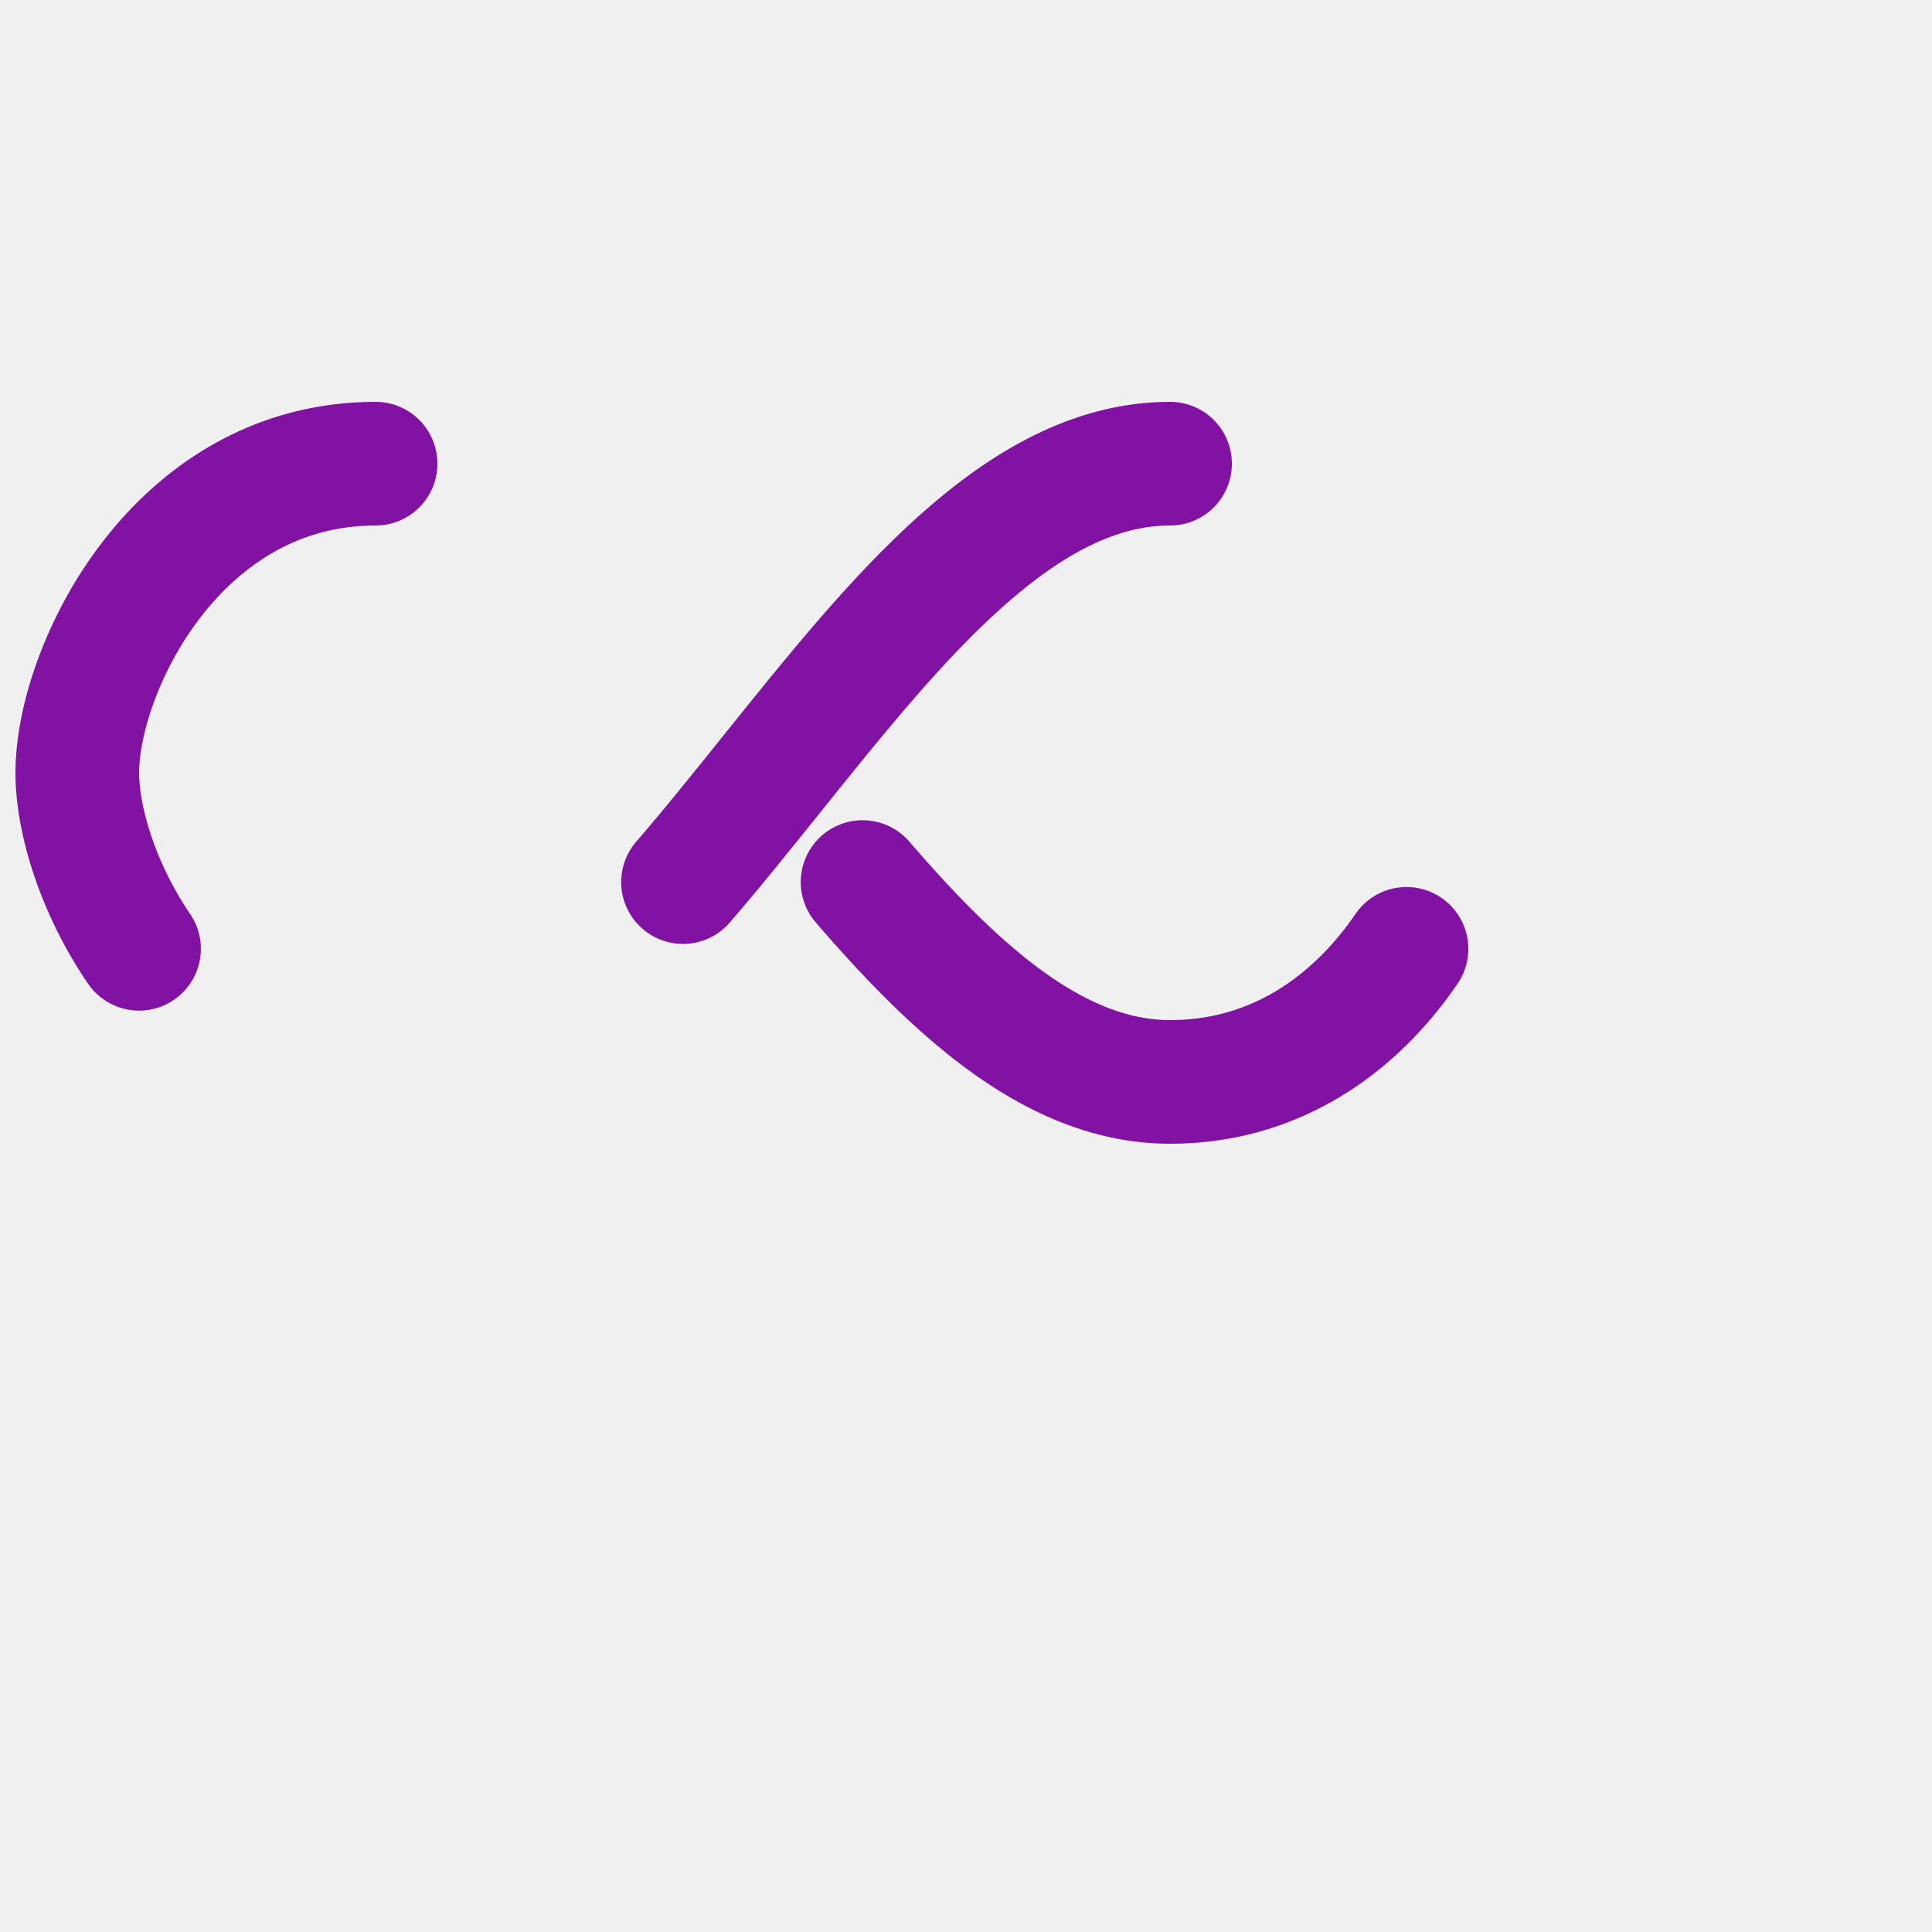
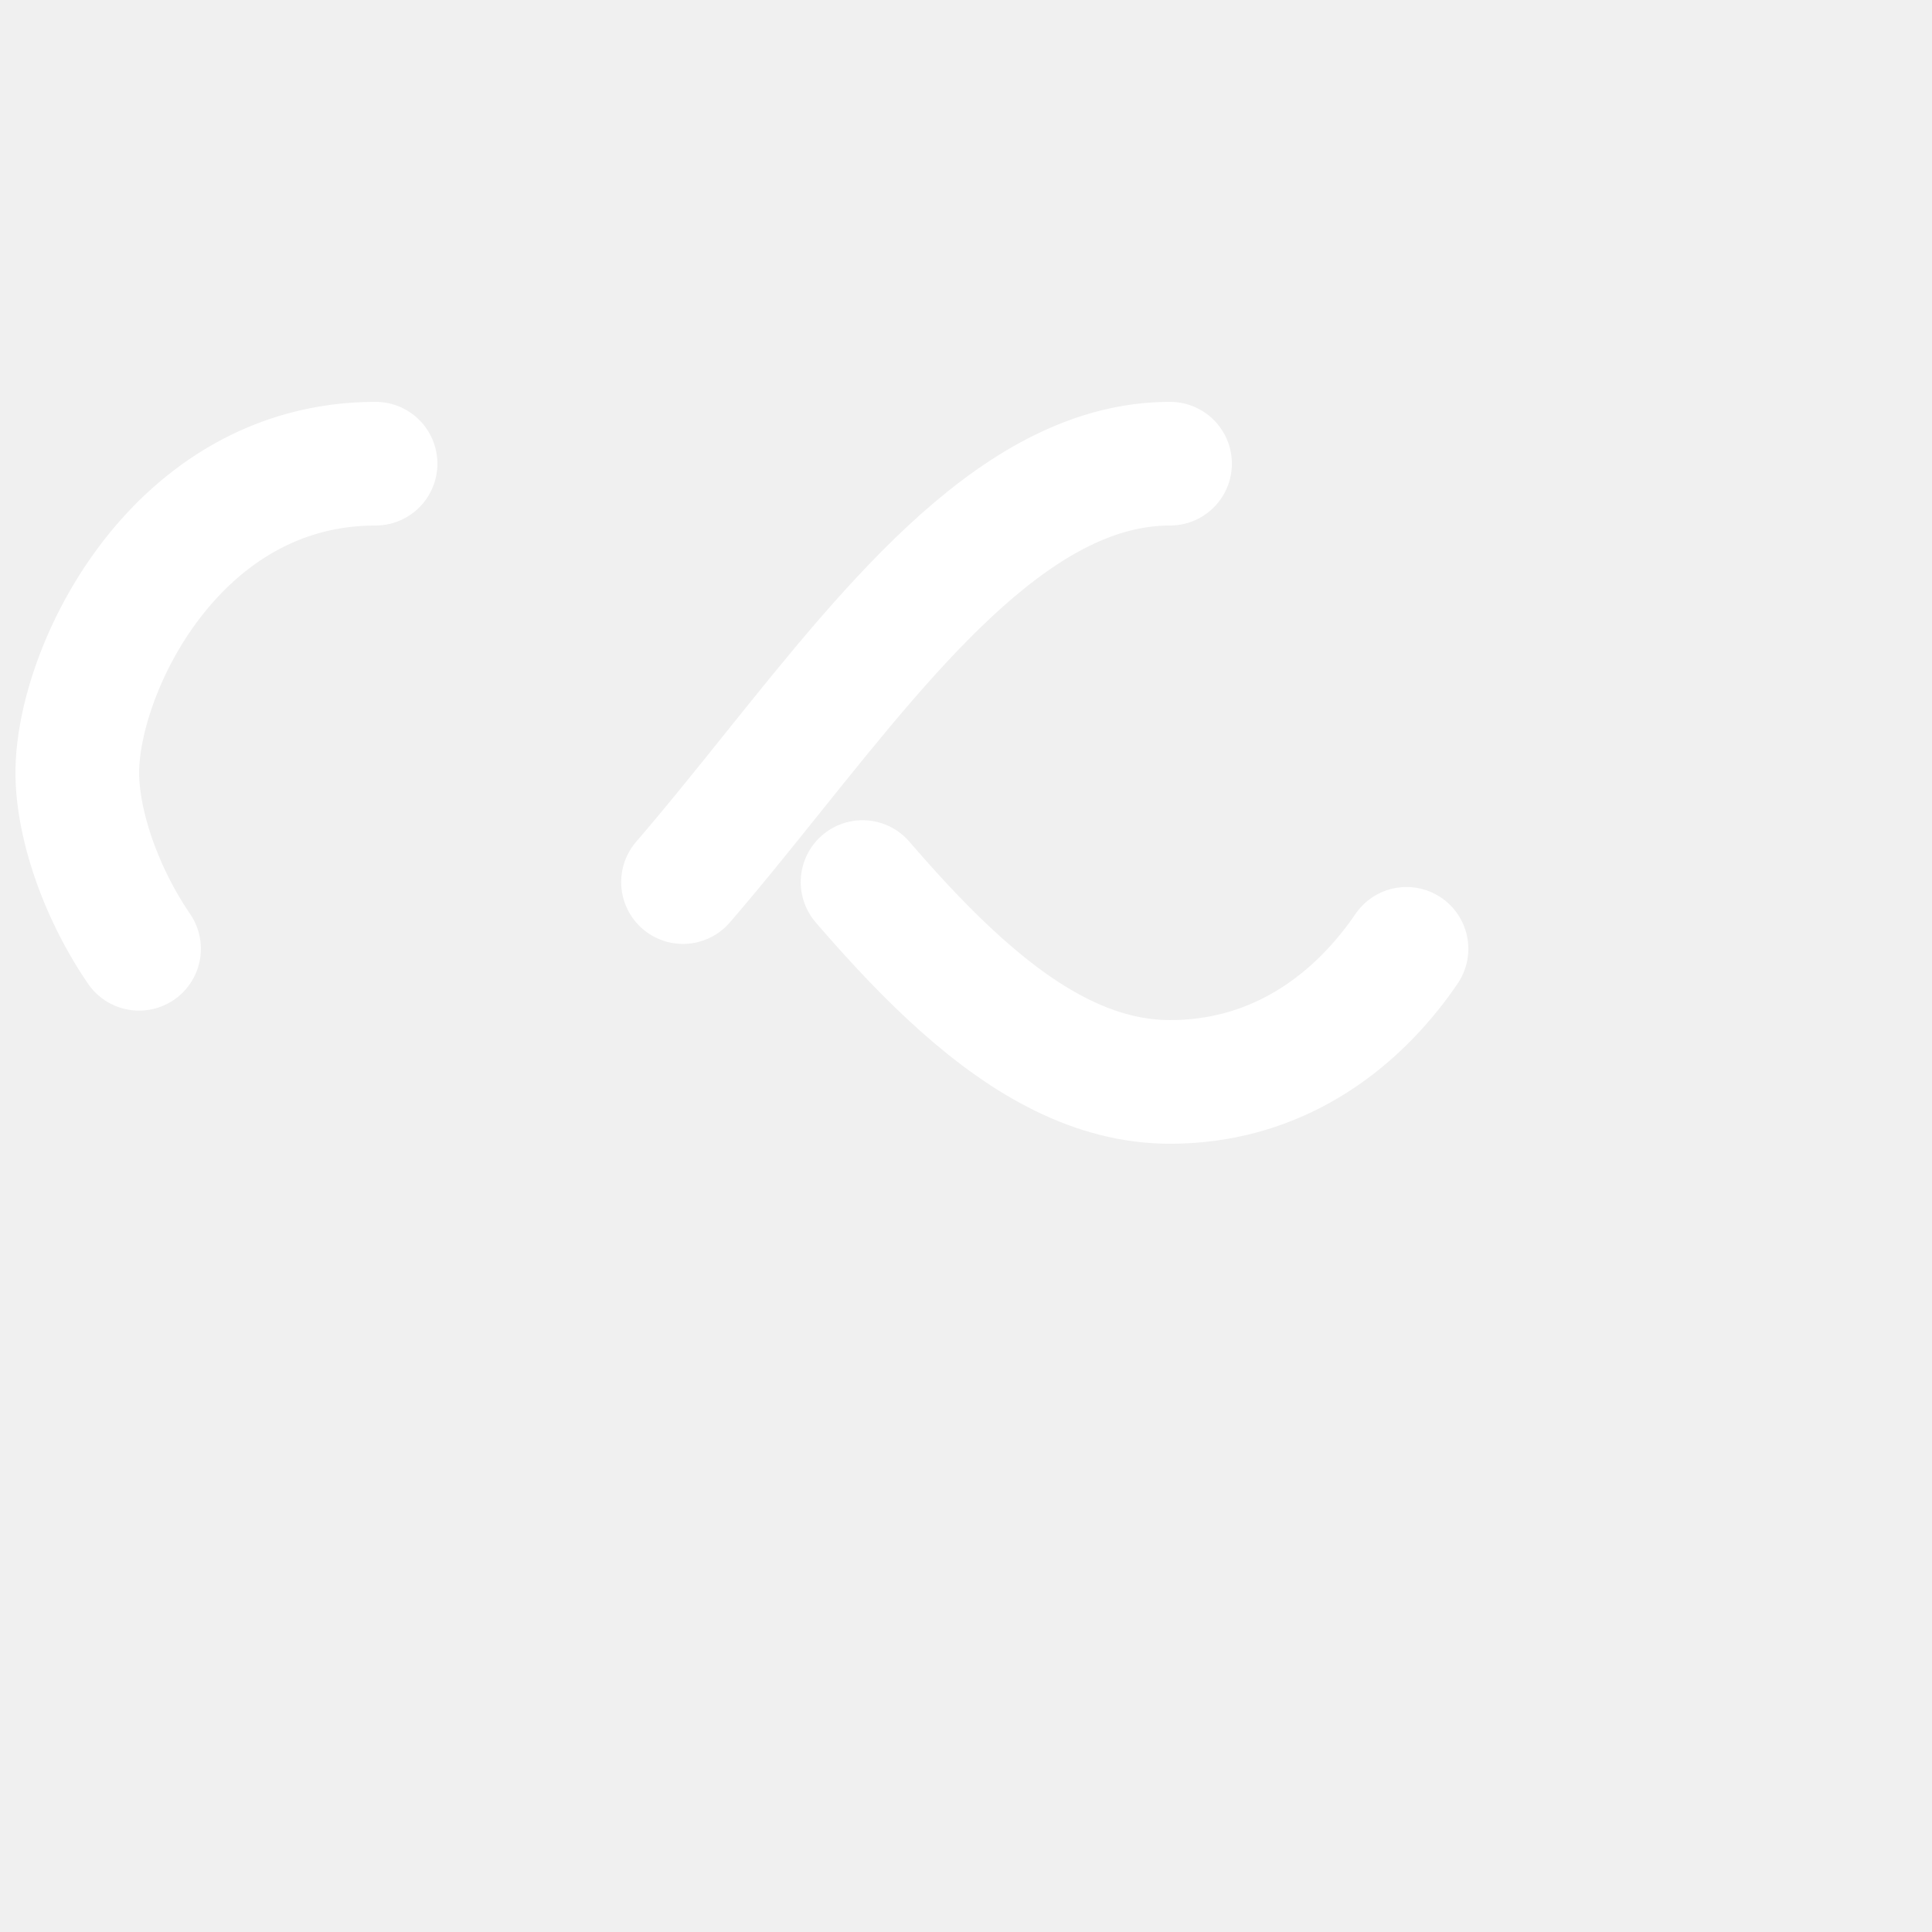
<svg xmlns="http://www.w3.org/2000/svg" style="margin: auto; display: block; shape-rendering: auto;" width="5px" height="5px" viewBox="0 0 100 100" preserveAspectRatio="xMidYMid">
-   <path fill="none" stroke="#8112a3" stroke-width="8" stroke-dasharray="42.765 42.765" d="M24.3 30C11.4 30 5 43.3 5 50s6.4 20 19.3 20c19.3 0 32.1-40 51.4-40 C88.6 30 95 43.3 95 50s-6.4 20-19.3 20C56.4 70 43.6 30 24.3 30z" stroke-linecap="round" style="transform:scale(0.8);transform-origin:50px 50px">
+   <path fill="none" stroke="#fff" stroke-width="8" stroke-dasharray="42.765 42.765" d="M24.3 30C11.4 30 5 43.3 5 50s6.4 20 19.3 20c19.3 0 32.1-40 51.4-40 C88.6 30 95 43.3 95 50s-6.4 20-19.3 20C56.4 70 43.6 30 24.3 30z" stroke-linecap="round" style="transform:scale(0.8);transform-origin:50px 50px">
    <animate attributeName="stroke-dashoffset" repeatCount="indefinite" dur="1s" keyTimes="0;1" values="0;256.589" />
  </path>
</svg>
